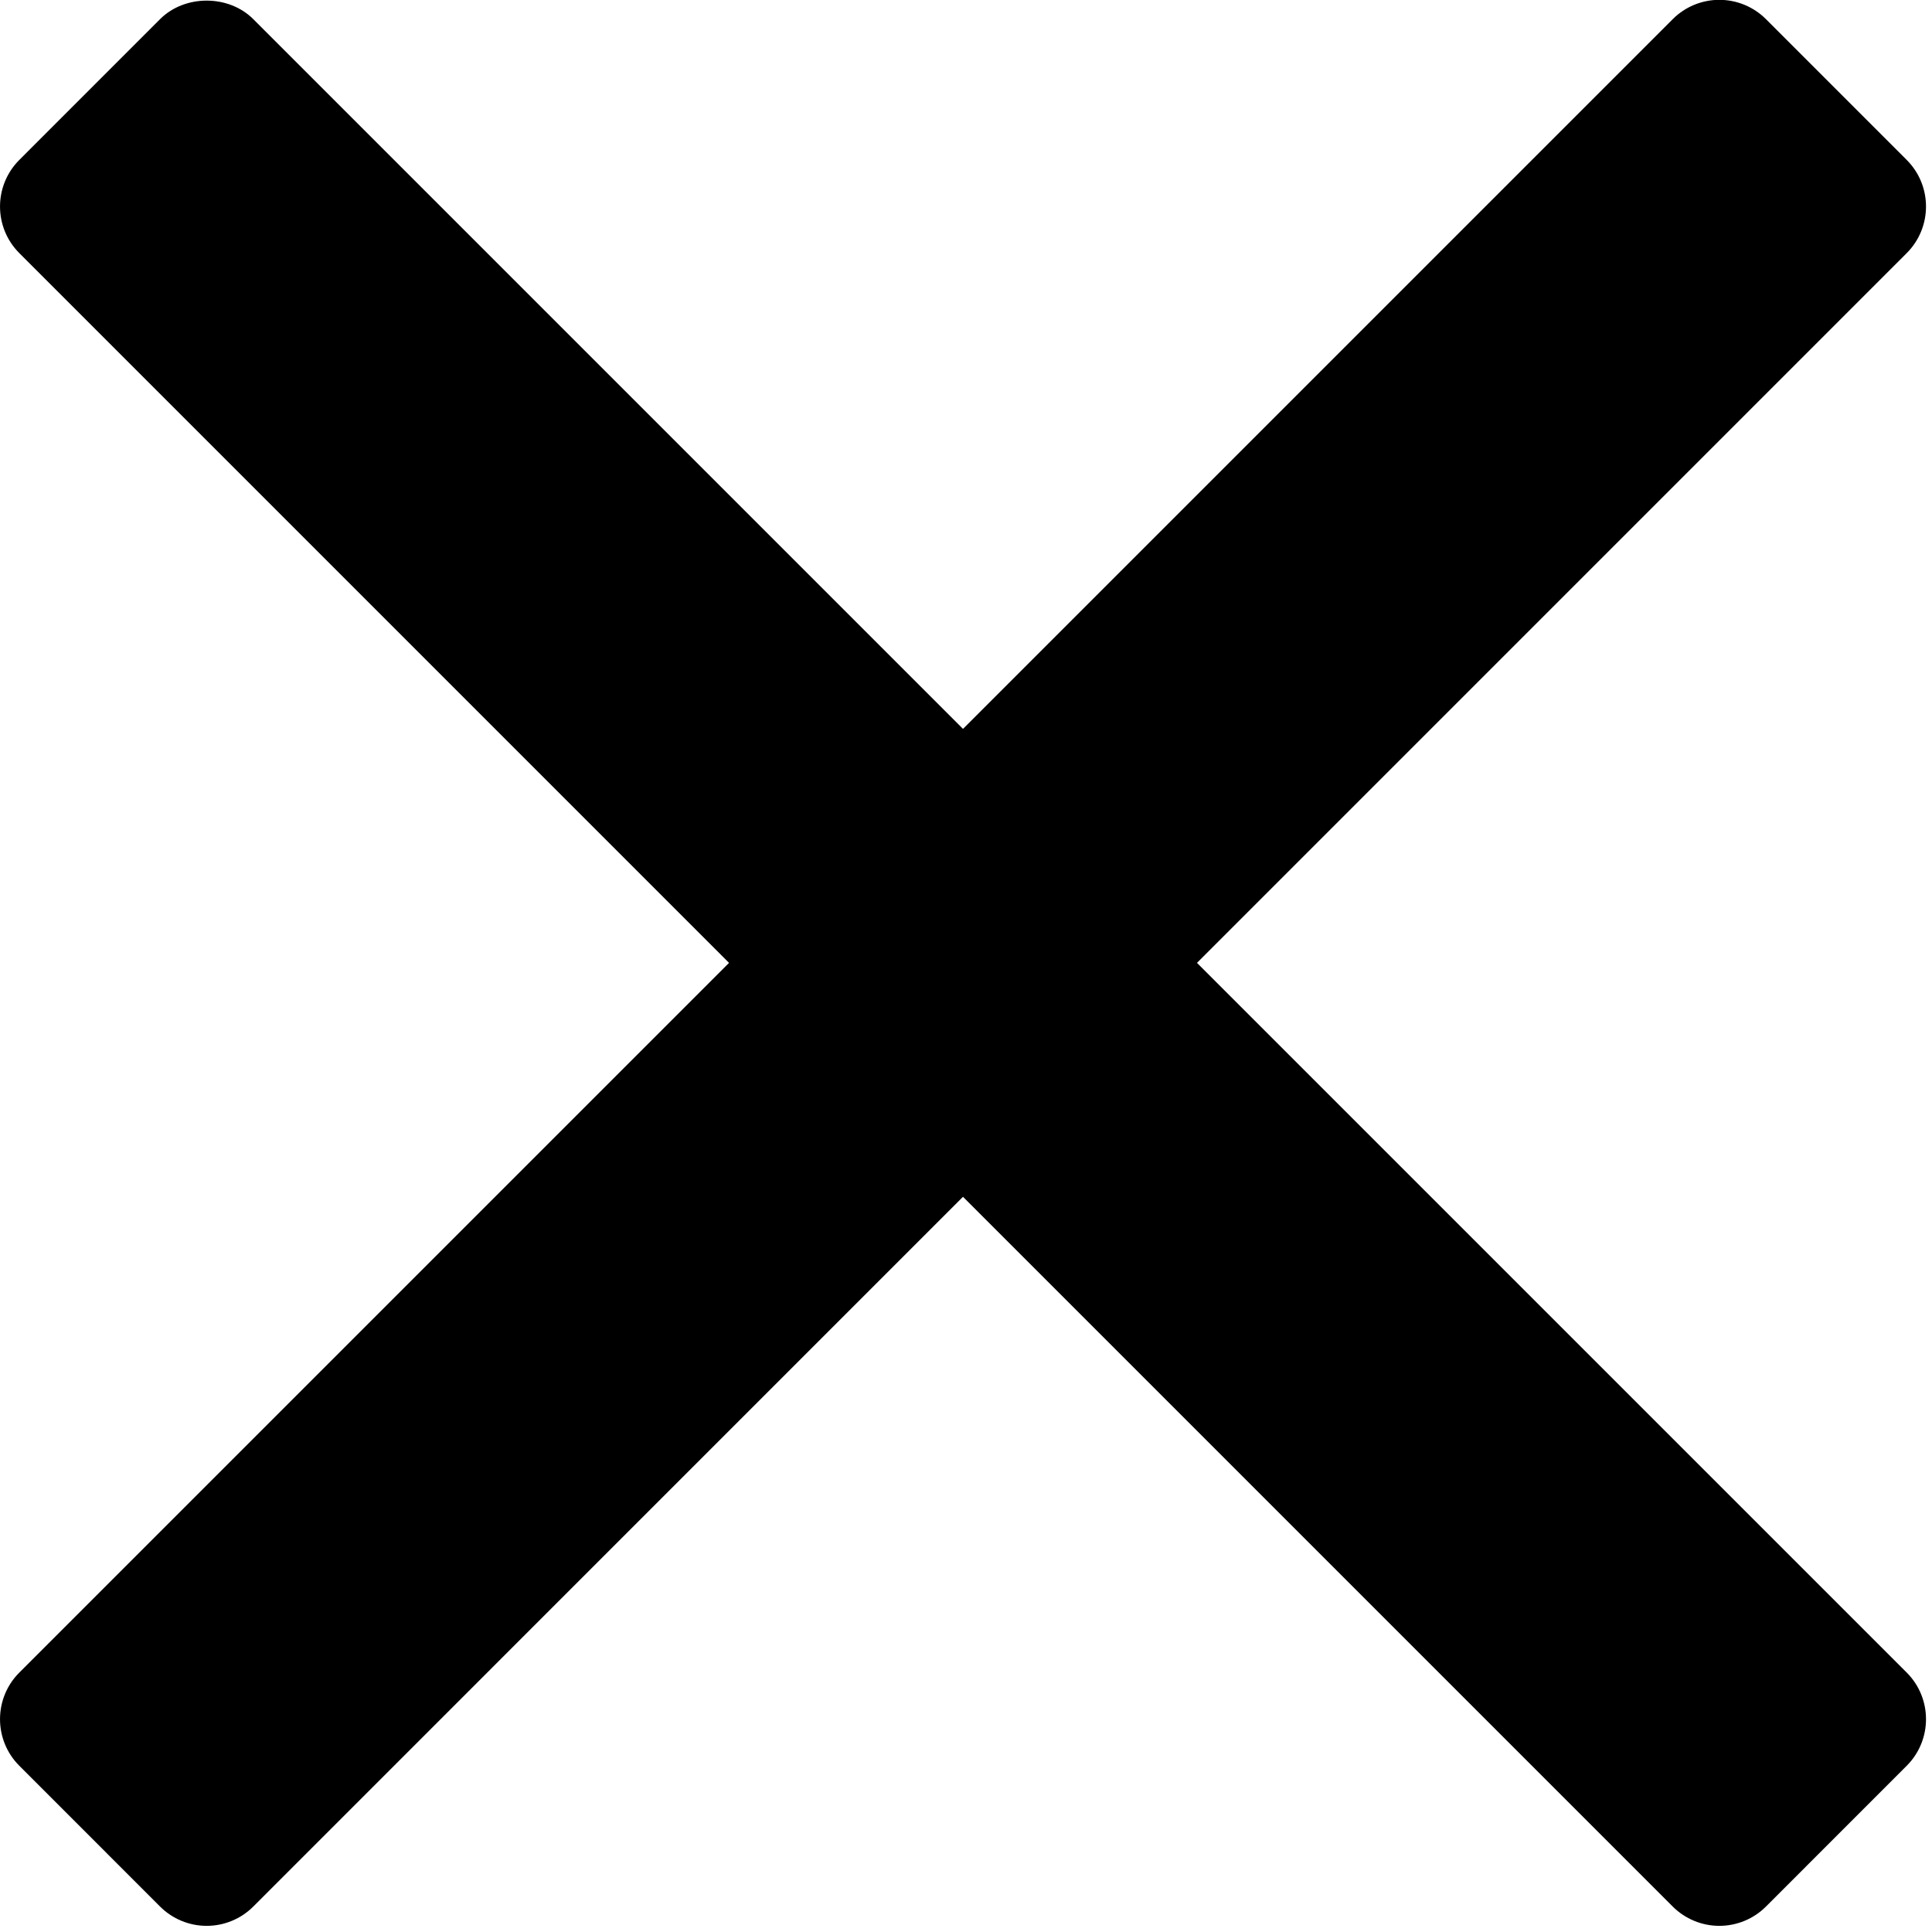
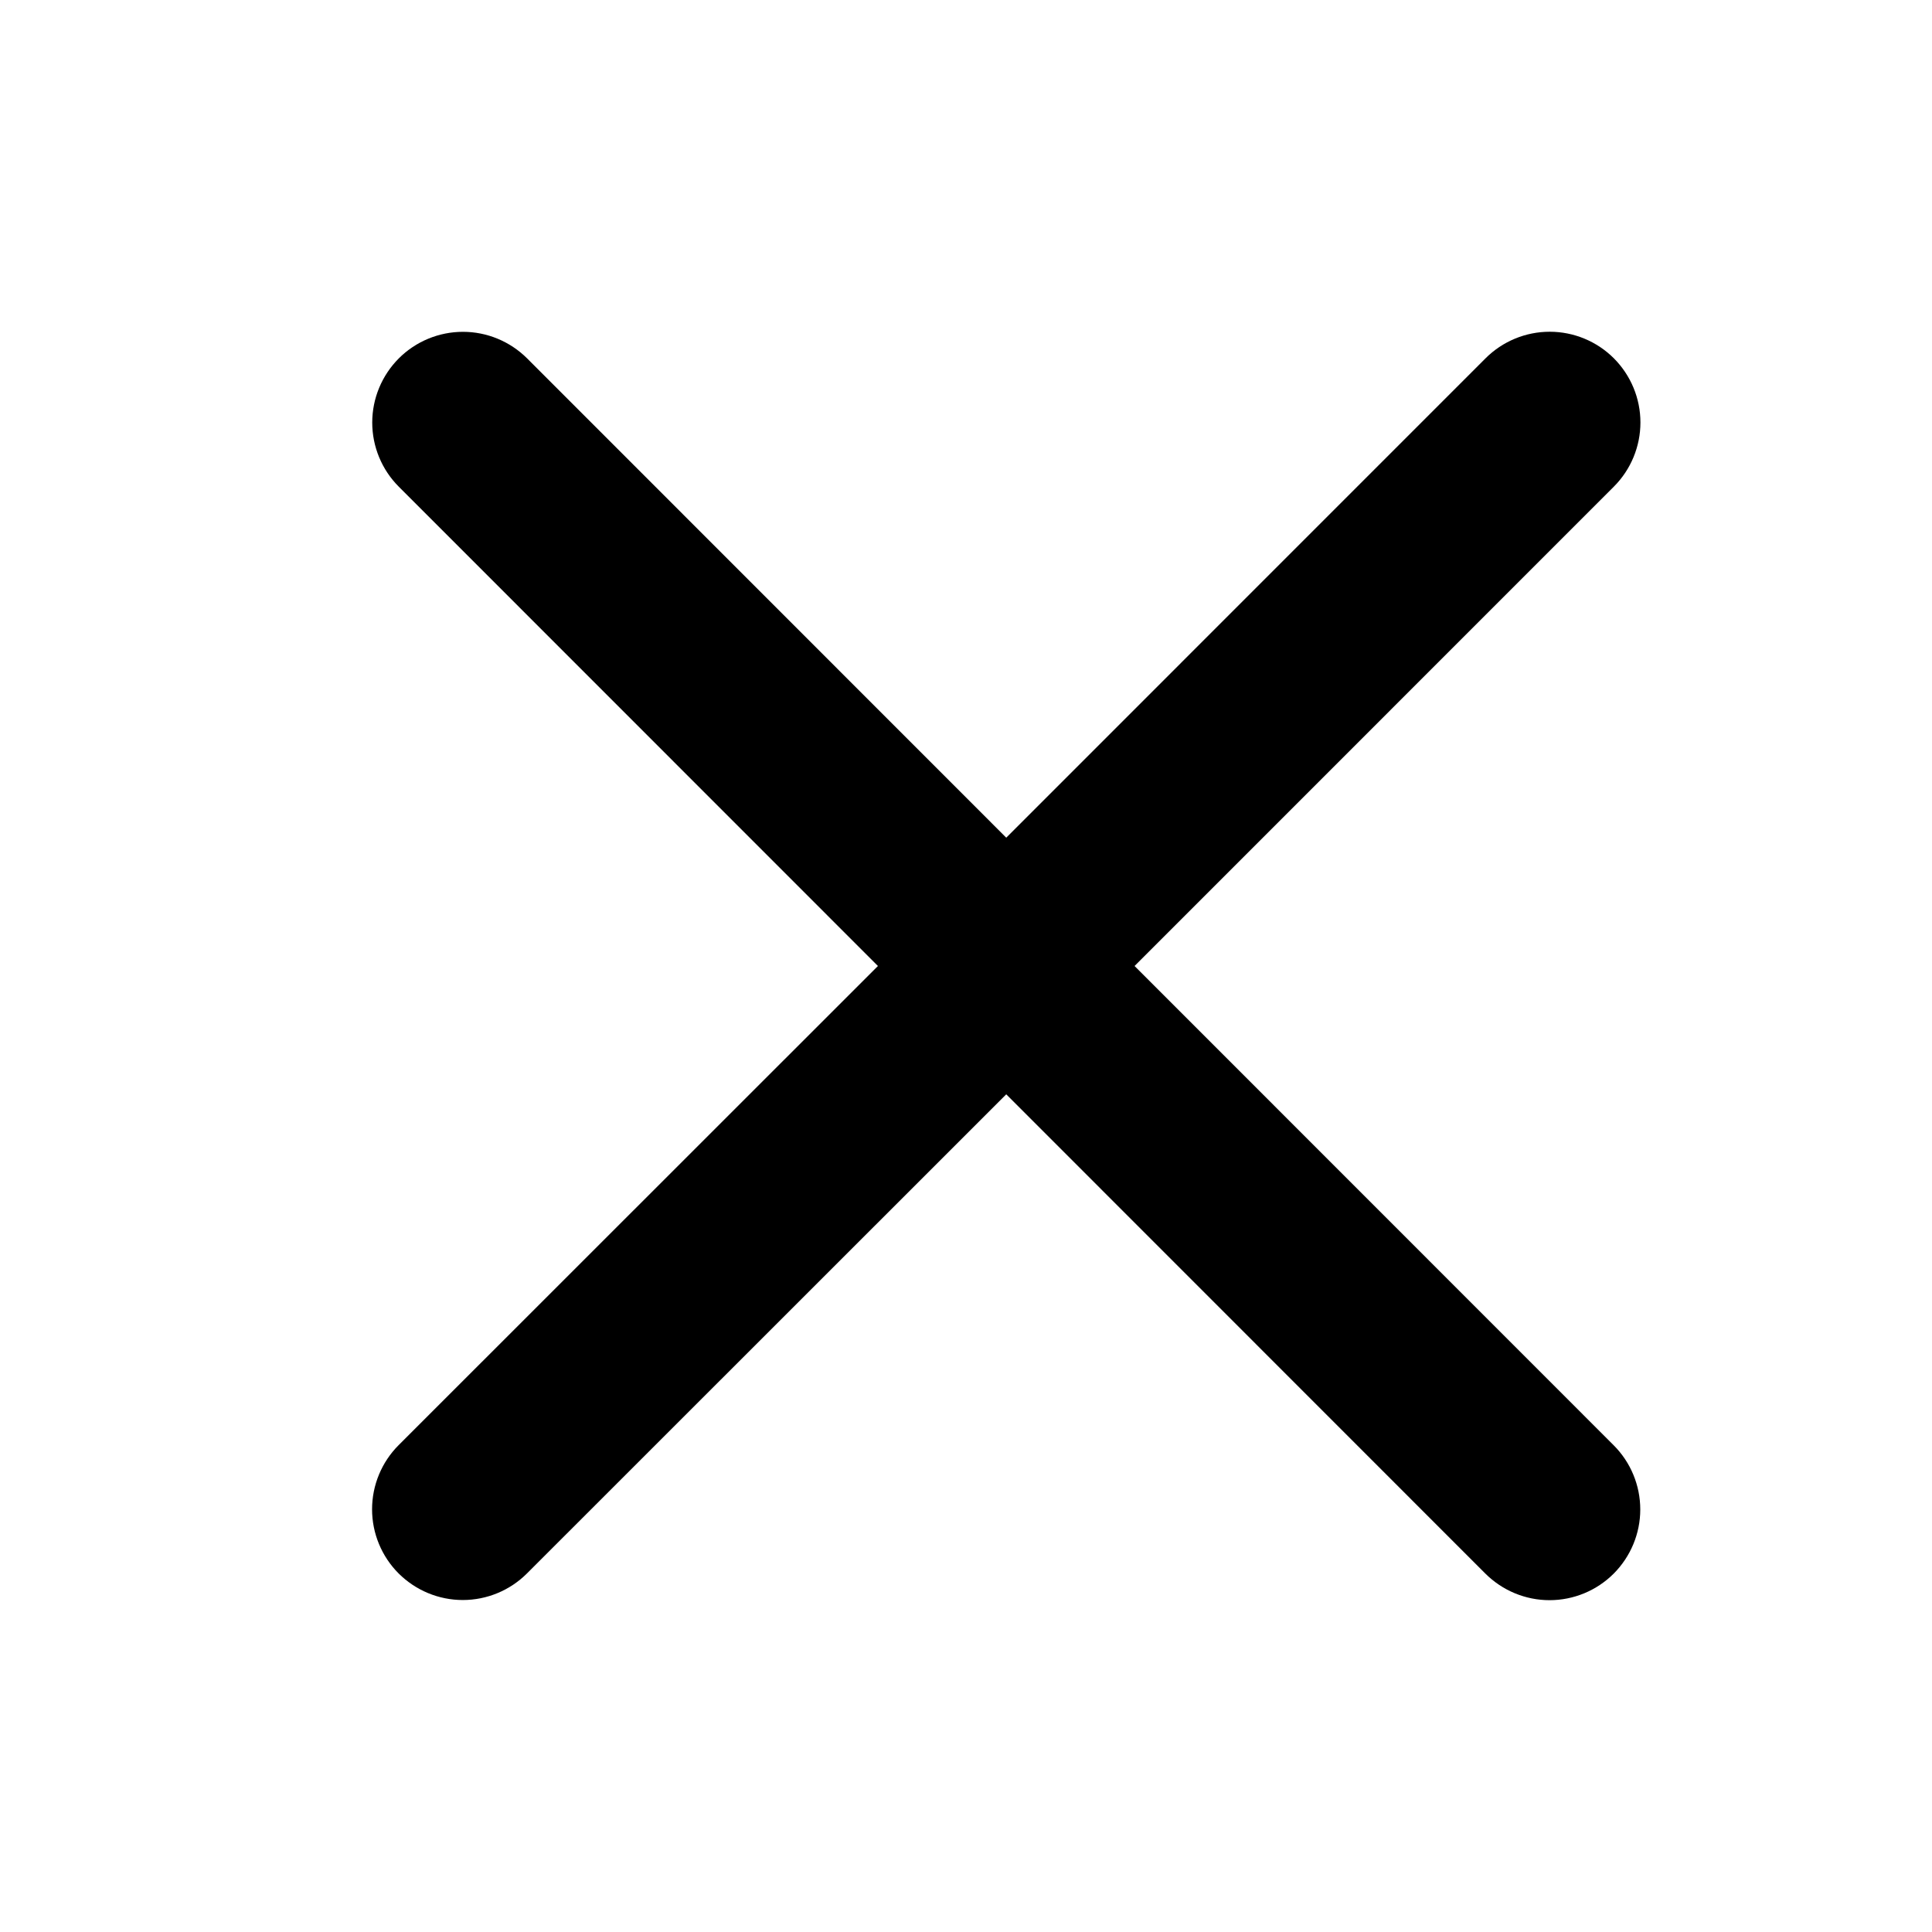
- <svg xmlns="http://www.w3.org/2000/svg" aria-hidden="true" focusable="false" viewBox="0 0 164 164" version="1.1" x="0px" y="0px">
-   <g stroke="none" stroke-width="1">
-     <g transform="translate(-5068, -2475)">
-       <path d="M5169.608,2556.735 L5229.851,2496.489 C5232.038,2494.302 5232.038,2490.76 5229.851,2488.573 L5217.907,2476.627 C5216.857,2475.577 5215.433,2474.986 5213.949,2474.986 C5212.464,2474.986 5211.04,2475.577 5209.99,2476.627 L5149.745,2536.872 L5089.502,2476.627 C5087.403,2474.527 5083.685,2474.527 5081.585,2476.627 L5069.642,2488.573 C5067.455,2490.76 5067.455,2494.302 5069.642,2496.489 L5129.885,2556.735 L5069.642,2616.975 C5067.455,2619.162 5067.455,2622.705 5069.642,2624.892 L5081.585,2636.838 C5082.635,2637.887 5084.06,2638.478 5085.544,2638.478 C5087.028,2638.478 5088.453,2637.887 5089.502,2636.838 L5149.745,2576.592 L5209.99,2636.838 C5211.04,2637.887 5212.464,2638.478 5213.949,2638.478 C5215.433,2638.478 5216.857,2637.887 5217.907,2636.838 L5229.851,2624.892 C5232.038,2622.705 5232.038,2619.162 5229.851,2616.975 L5169.608,2556.735 Z" />
-     </g>
-   </g>
+ <svg xmlns="http://www.w3.org/2000/svg" width="24" height="24" viewBox="0 0 24 24" fill="none">
+   <path d="M20.046 17.954C20.257 18.165 20.376 18.452 20.376 18.751C20.376 19.05 20.257 19.336 20.046 19.548C19.835 19.759 19.548 19.878 19.249 19.878C18.95 19.878 18.664 19.759 18.452 19.548L12.5 13.594L6.546 19.546C6.335 19.757 6.048 19.876 5.749 19.876C5.45 19.876 5.164 19.757 4.952 19.546C4.741 19.335 4.622 19.048 4.622 18.749C4.622 18.45 4.741 18.163 4.952 17.952L10.906 12L4.954 6.046C4.743 5.835 4.624 5.548 4.624 5.249C4.624 4.95 4.743 4.664 4.954 4.452C5.165 4.241 5.452 4.122 5.751 4.122C6.05 4.122 6.336 4.241 6.548 4.452L12.5 10.406L18.454 4.451C18.665 4.24 18.952 4.121 19.251 4.121C19.55 4.121 19.837 4.24 20.048 4.451C20.259 4.663 20.378 4.949 20.378 5.248C20.378 5.547 20.259 5.834 20.048 6.045L14.094 12L20.046 17.954Z" fill="black" />
</svg>
